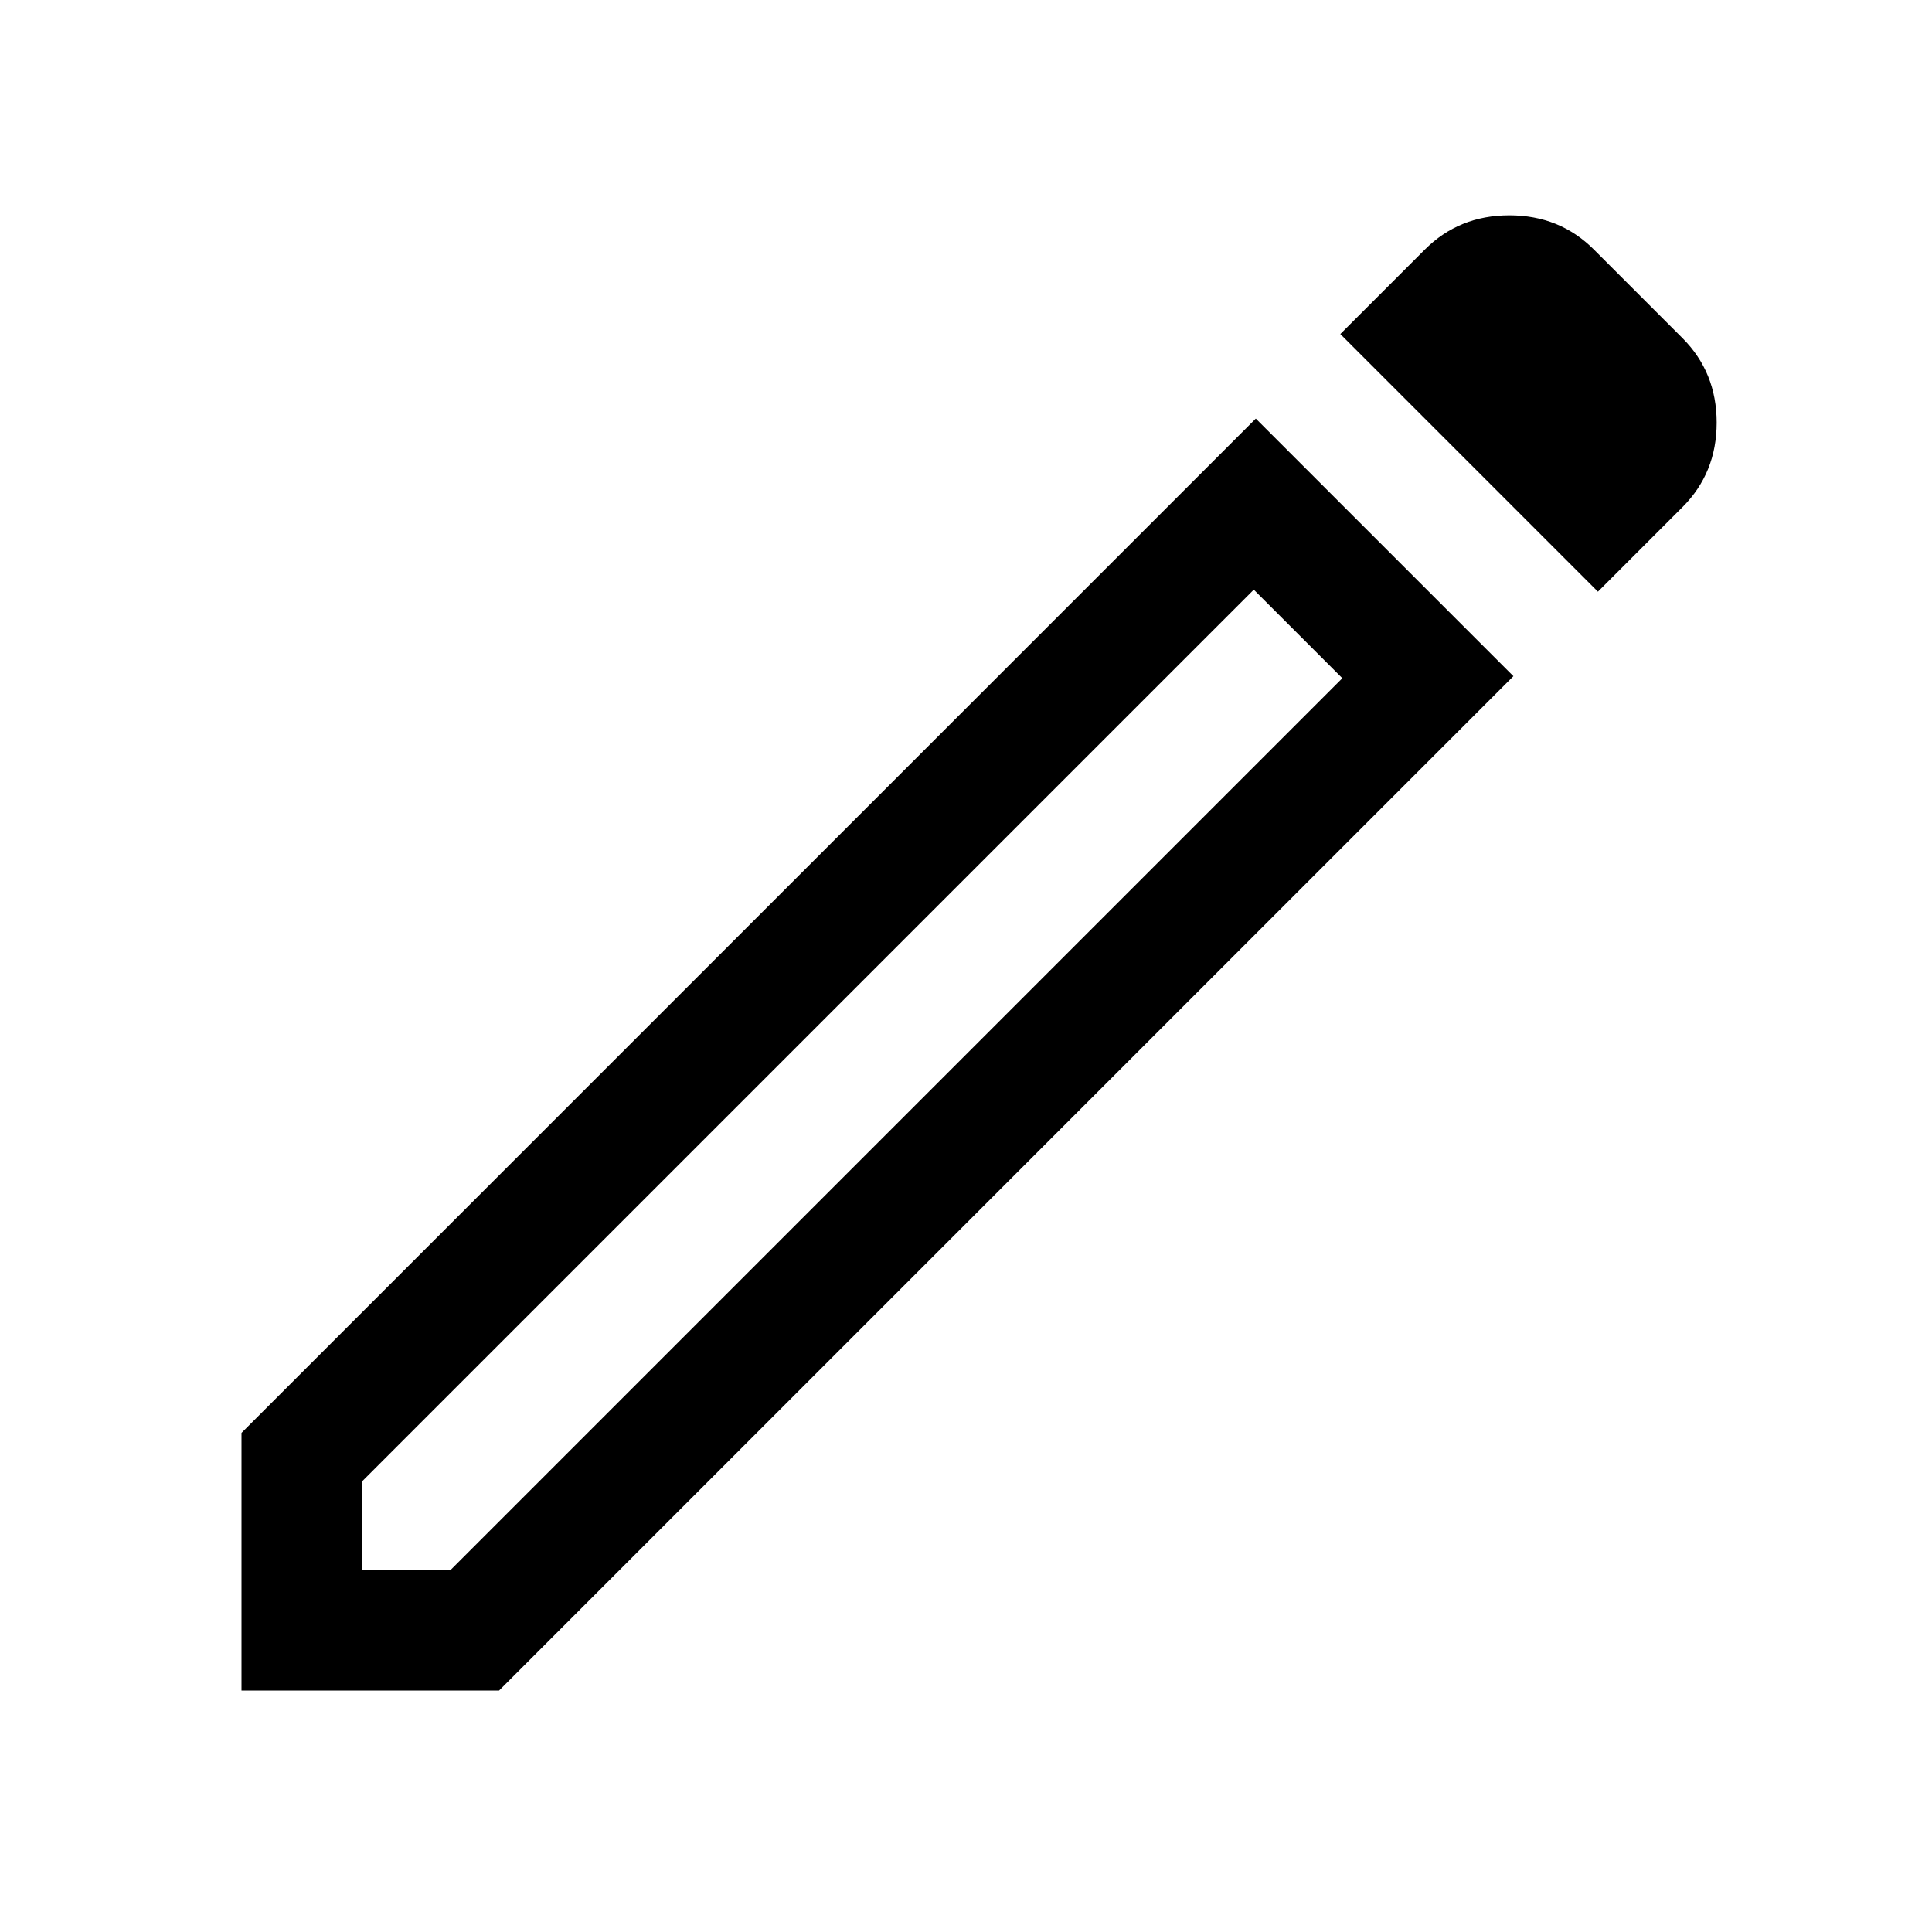
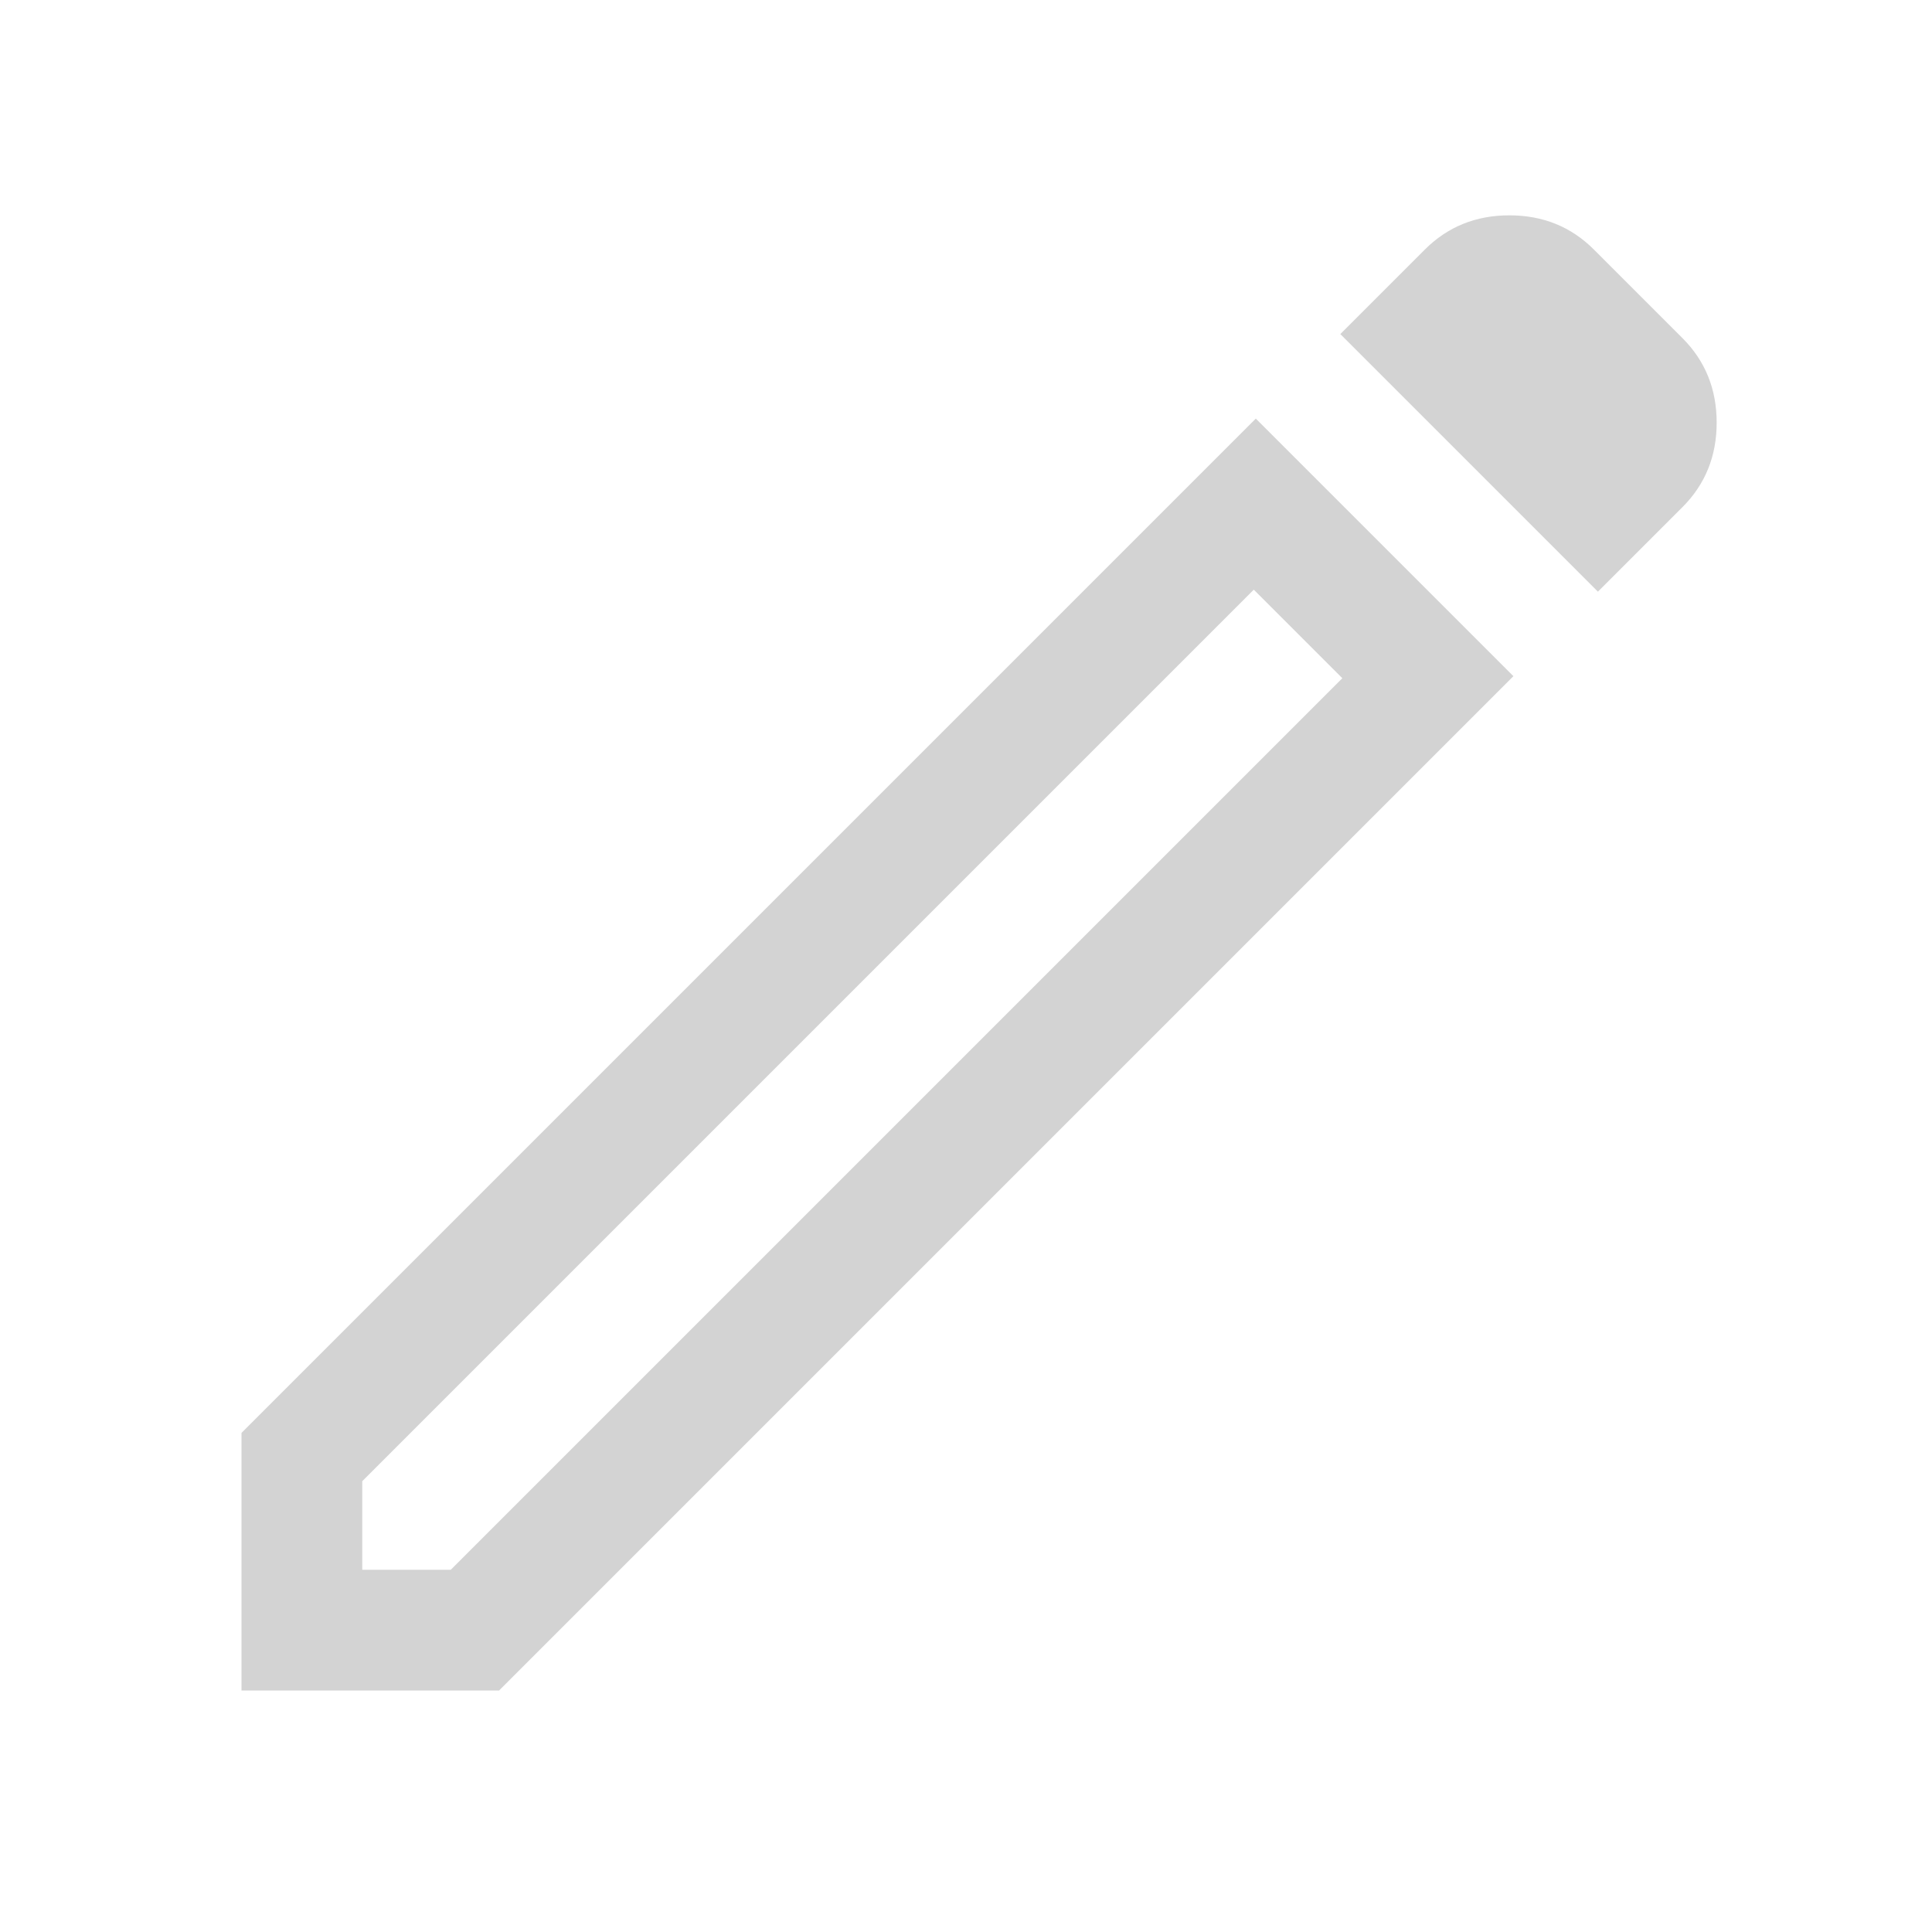
- <svg xmlns="http://www.w3.org/2000/svg" height="48" viewBox="0 96 960 960" width="48">
+ <svg xmlns="http://www.w3.org/2000/svg" fill="lightgray" height="48" viewBox="0 96 960 960" width="48">
  <path d="M180 876h44l443-443-44-44-443 443v44Zm614-486L666 262l42-42q17-17 42-17t42 17l44 44q17 17 17 42t-17 42l-42 42Zm-42 42L248 936H120V808l504-504 128 128Zm-107-21-22-22 44 44-22-22Z" />
</svg>
